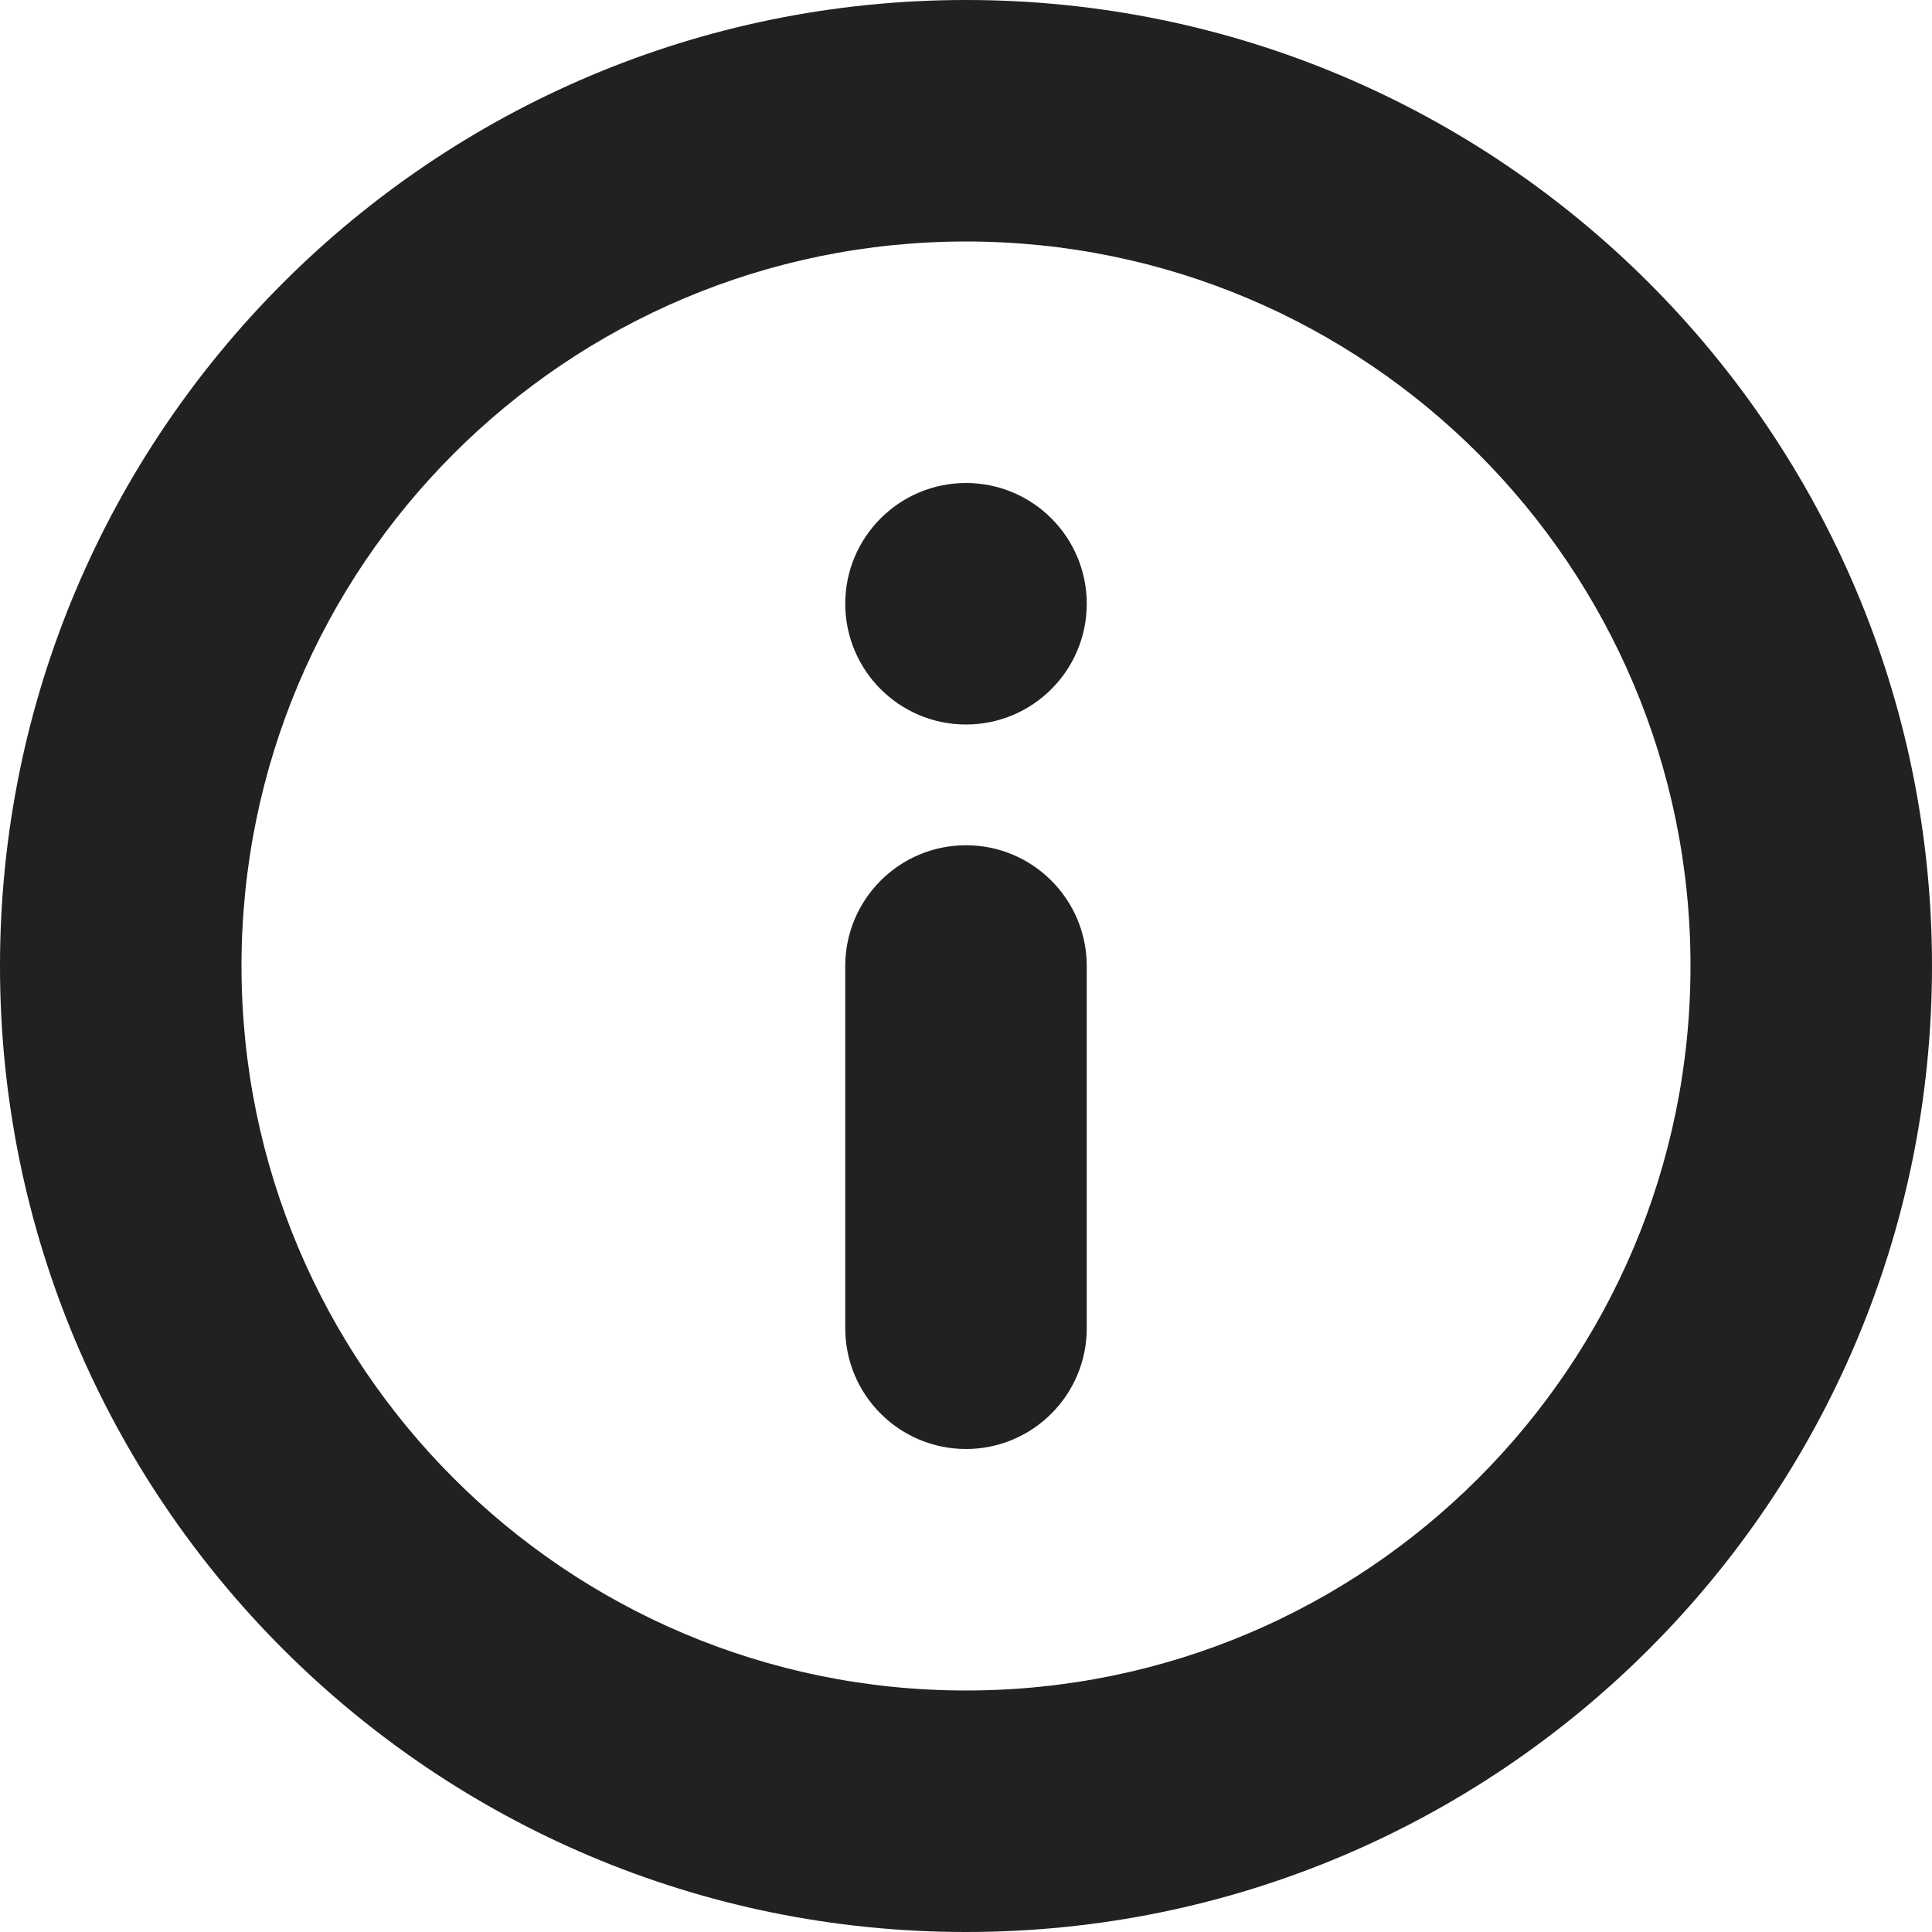
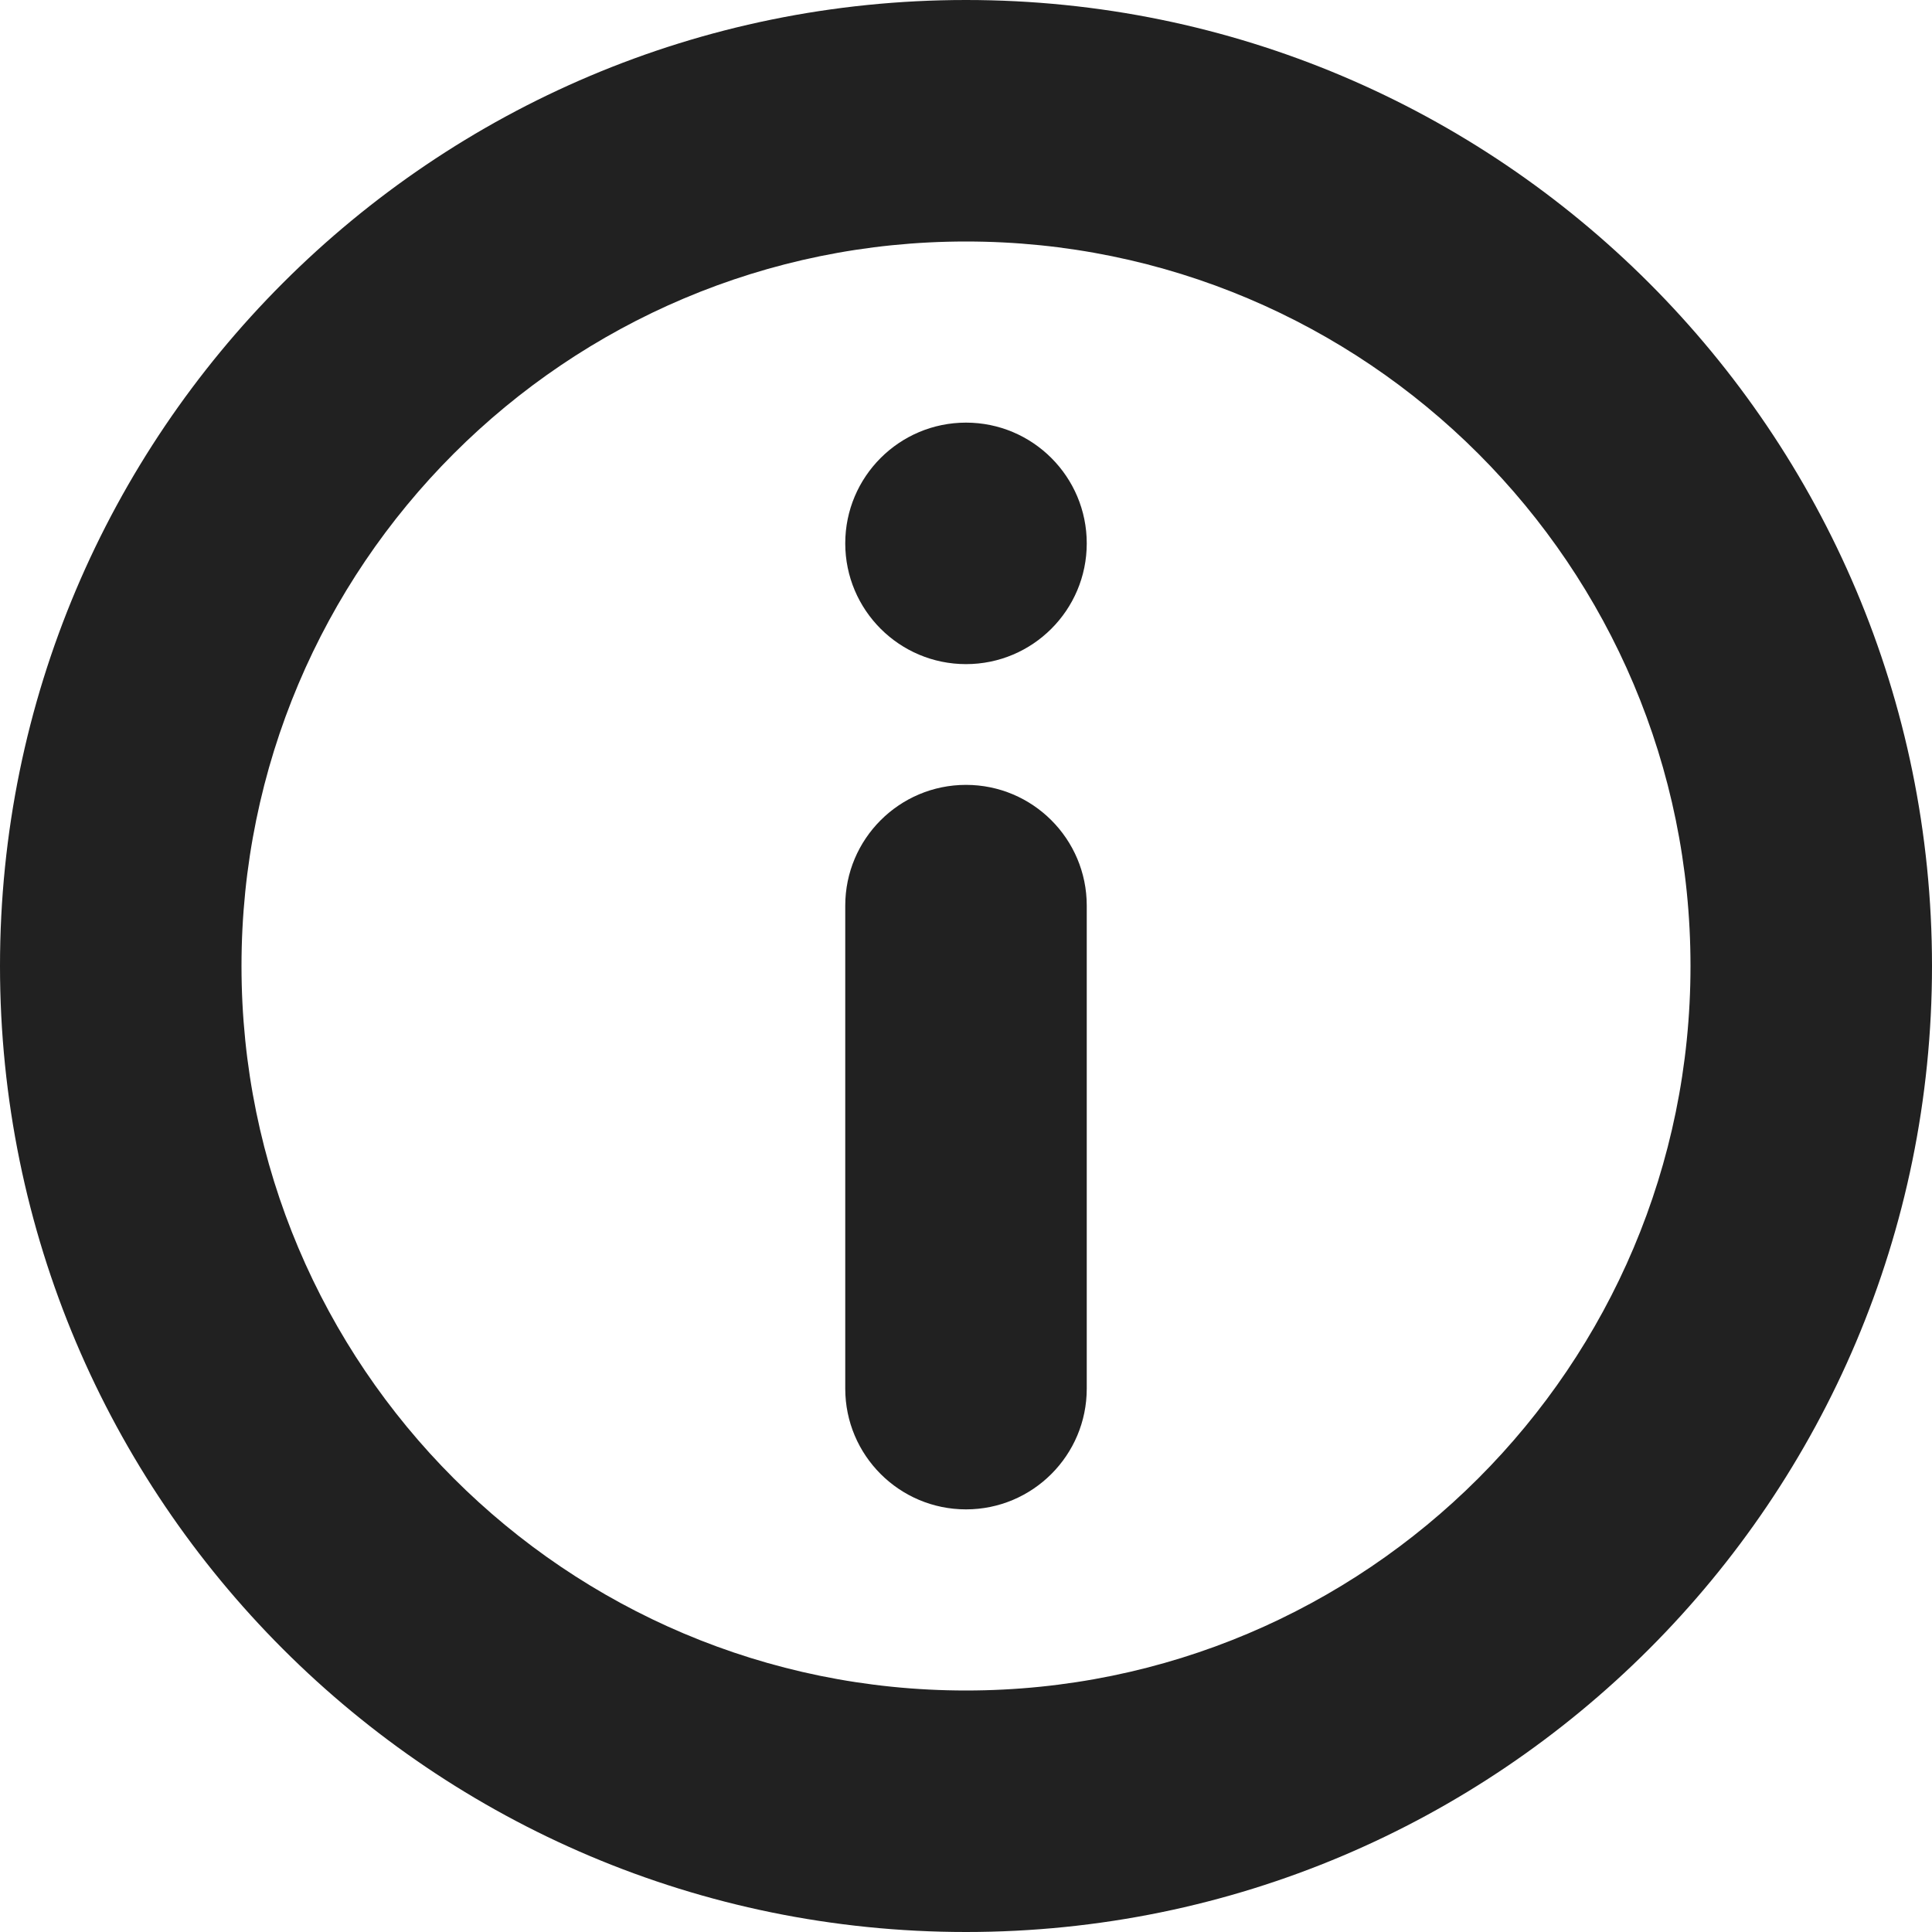
<svg xmlns="http://www.w3.org/2000/svg" width="16" height="16" viewBox="0 0 16 16" fill="none">
-   <path d="M8 7C8.552 7 9 7.448 9 8V11C9 11.552 8.552 12 8 12C7.448 12 7 11.552 7 11V8C7 7.448 7.448 7 8 7Z" fill="#212121" />
-   <path d="M8 6C8.552 6 9 5.552 9 5C9 4.448 8.552 4 8 4C7.448 4 7 4.448 7 5C7 5.552 7.448 6 8 6Z" fill="#212121" />
+   <path d="M8 6.5C8.552 6.5 9 6.948 9 7.5V11.5C9 12.052 8.552 12.5 8 12.5C7.448 12.5 7 12.052 7 11.5V7.5C7 6.948 7.448 6.5 8 6.5Z" fill="#212121" />
+   <path d="M8 5.5C8.552 5.5 9 5.052 9 4.5C9 3.948 8.552 3.5 8 3.5C7.448 3.5 7 3.948 7 4.5C7 5.052 7.448 5.5 8 5.5Z" fill="#212121" />
  <path fill-rule="evenodd" clip-rule="evenodd" d="M0 8C0 3.582 3.582 0 8 0C12.418 0 16 3.582 16 8C16 12.418 12.418 16 8 16C3.582 16 0 12.418 0 8ZM8 2C4.686 2 2 4.686 2 8C2 11.314 4.686 14 8 14C11.314 14 14 11.314 14 8C14 4.686 11.314 2 8 2Z" fill="#212121" />
</svg>
